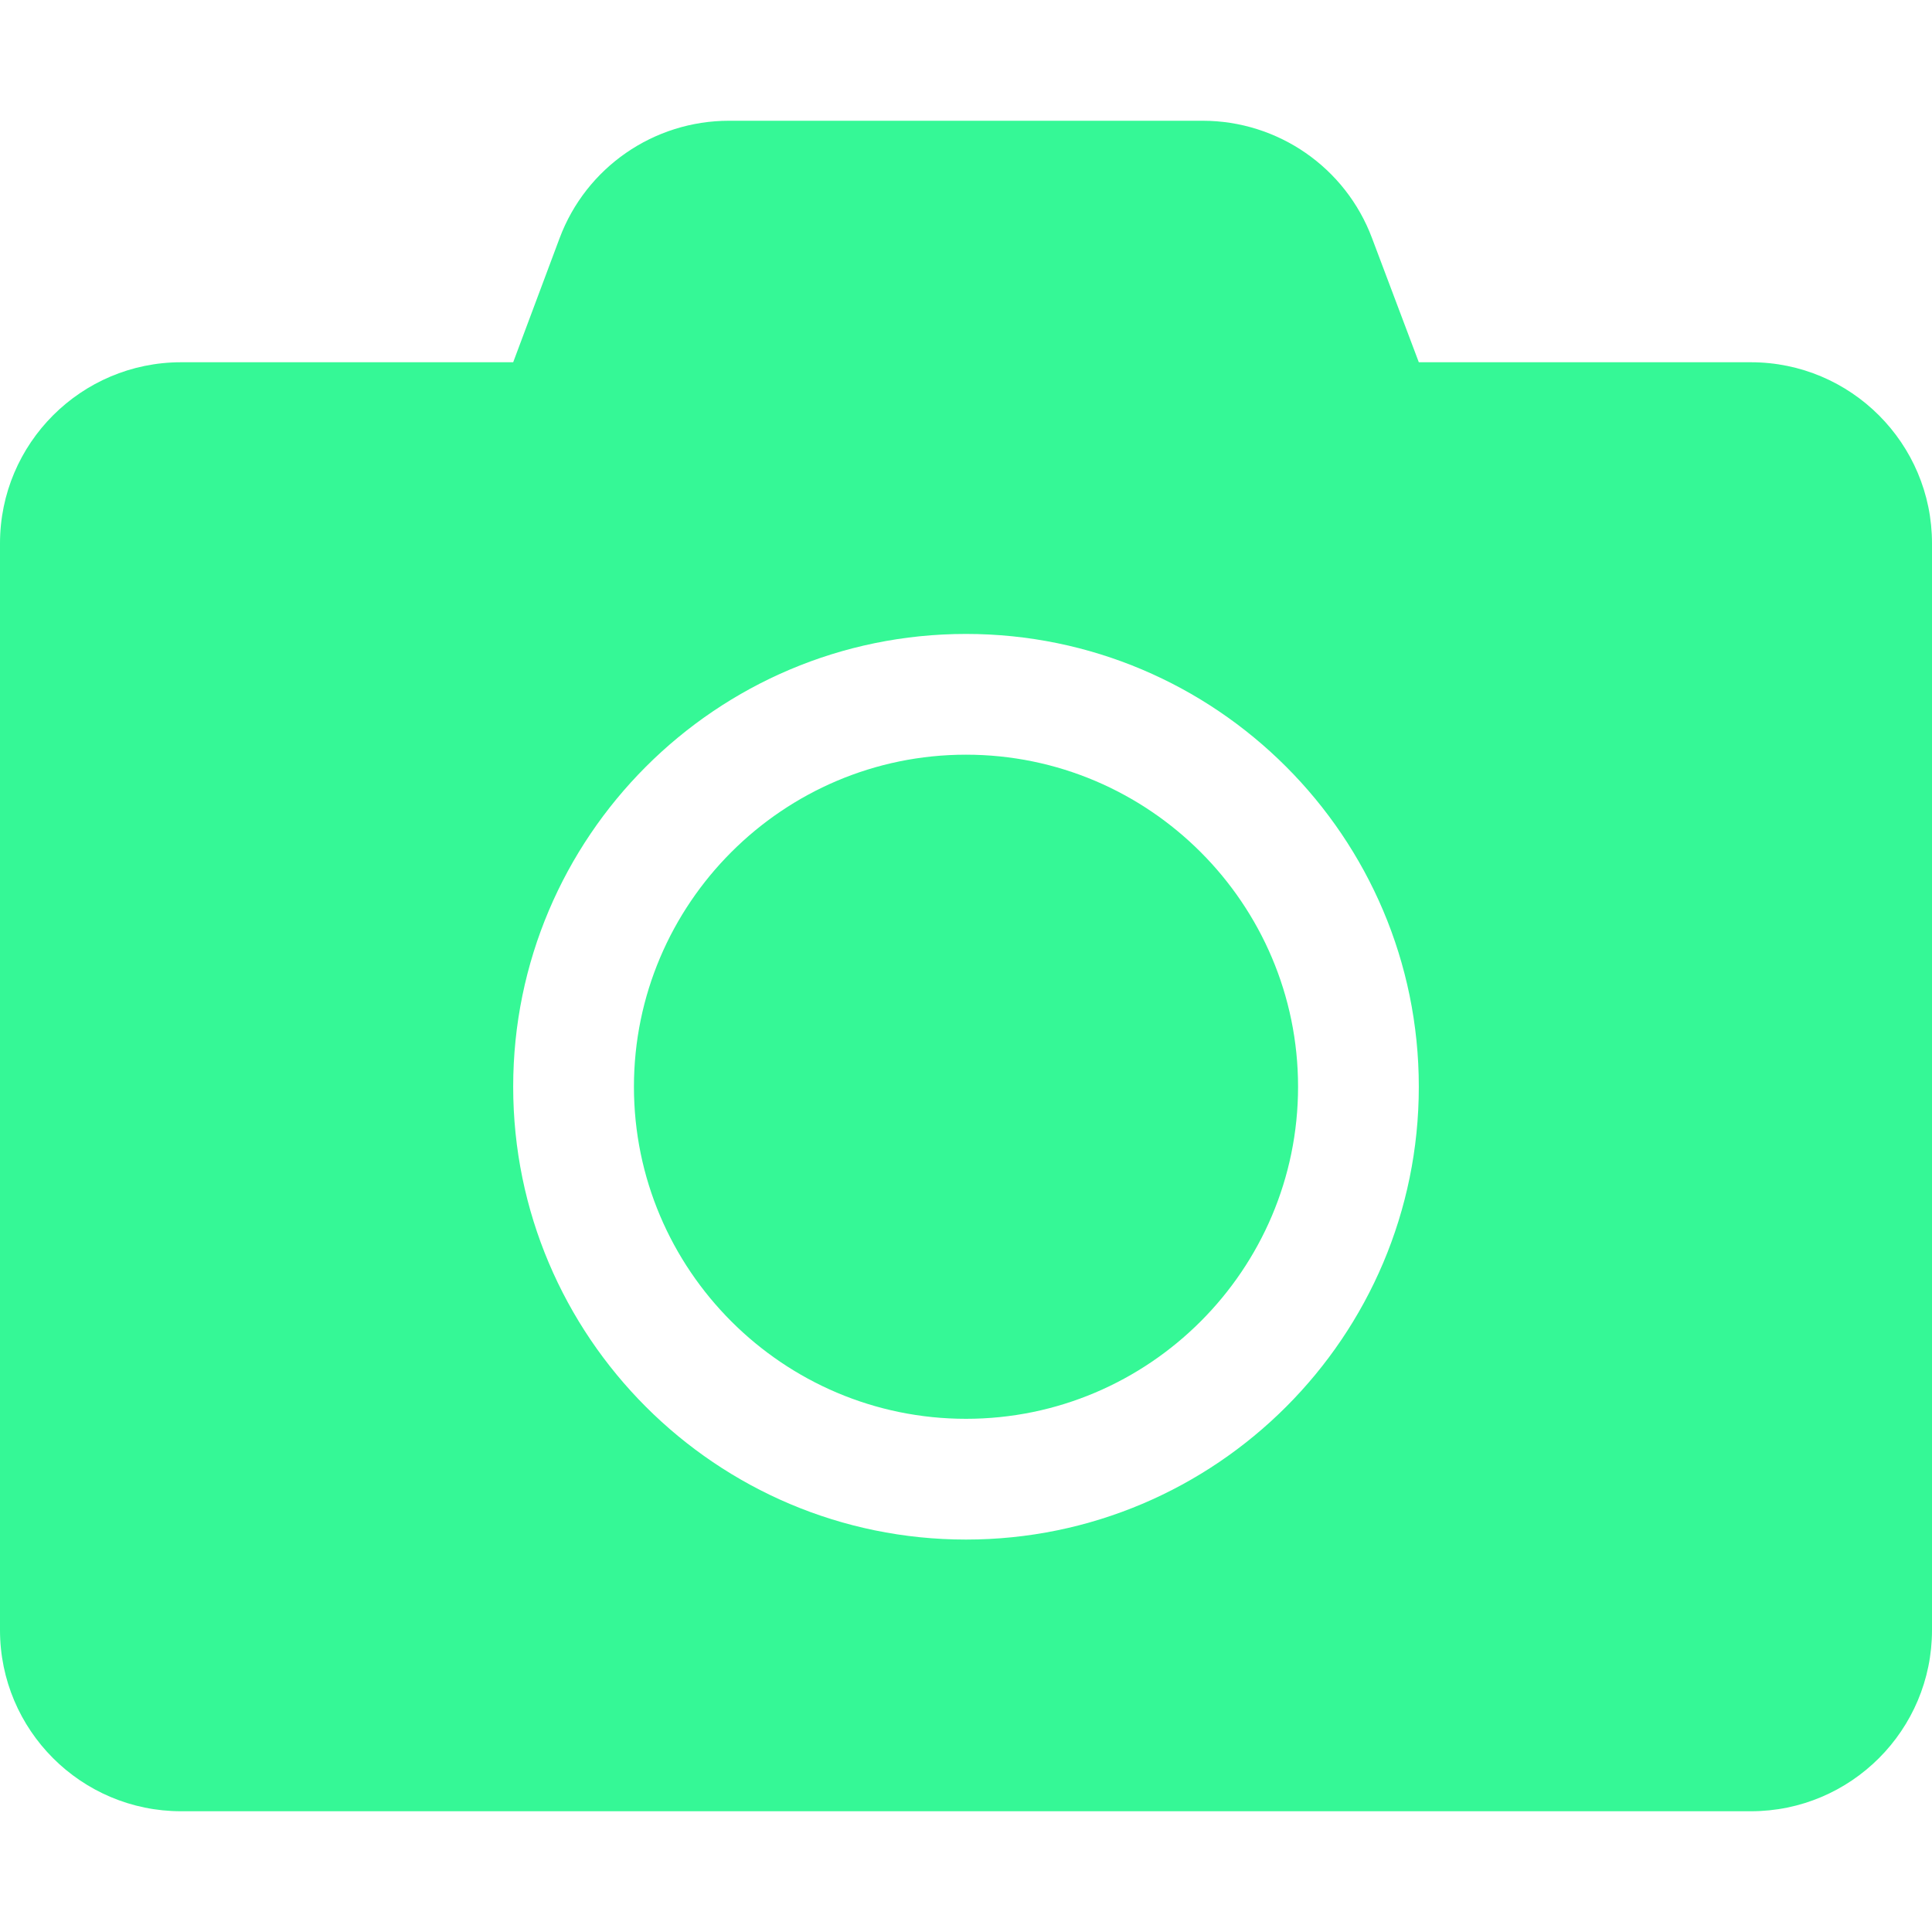
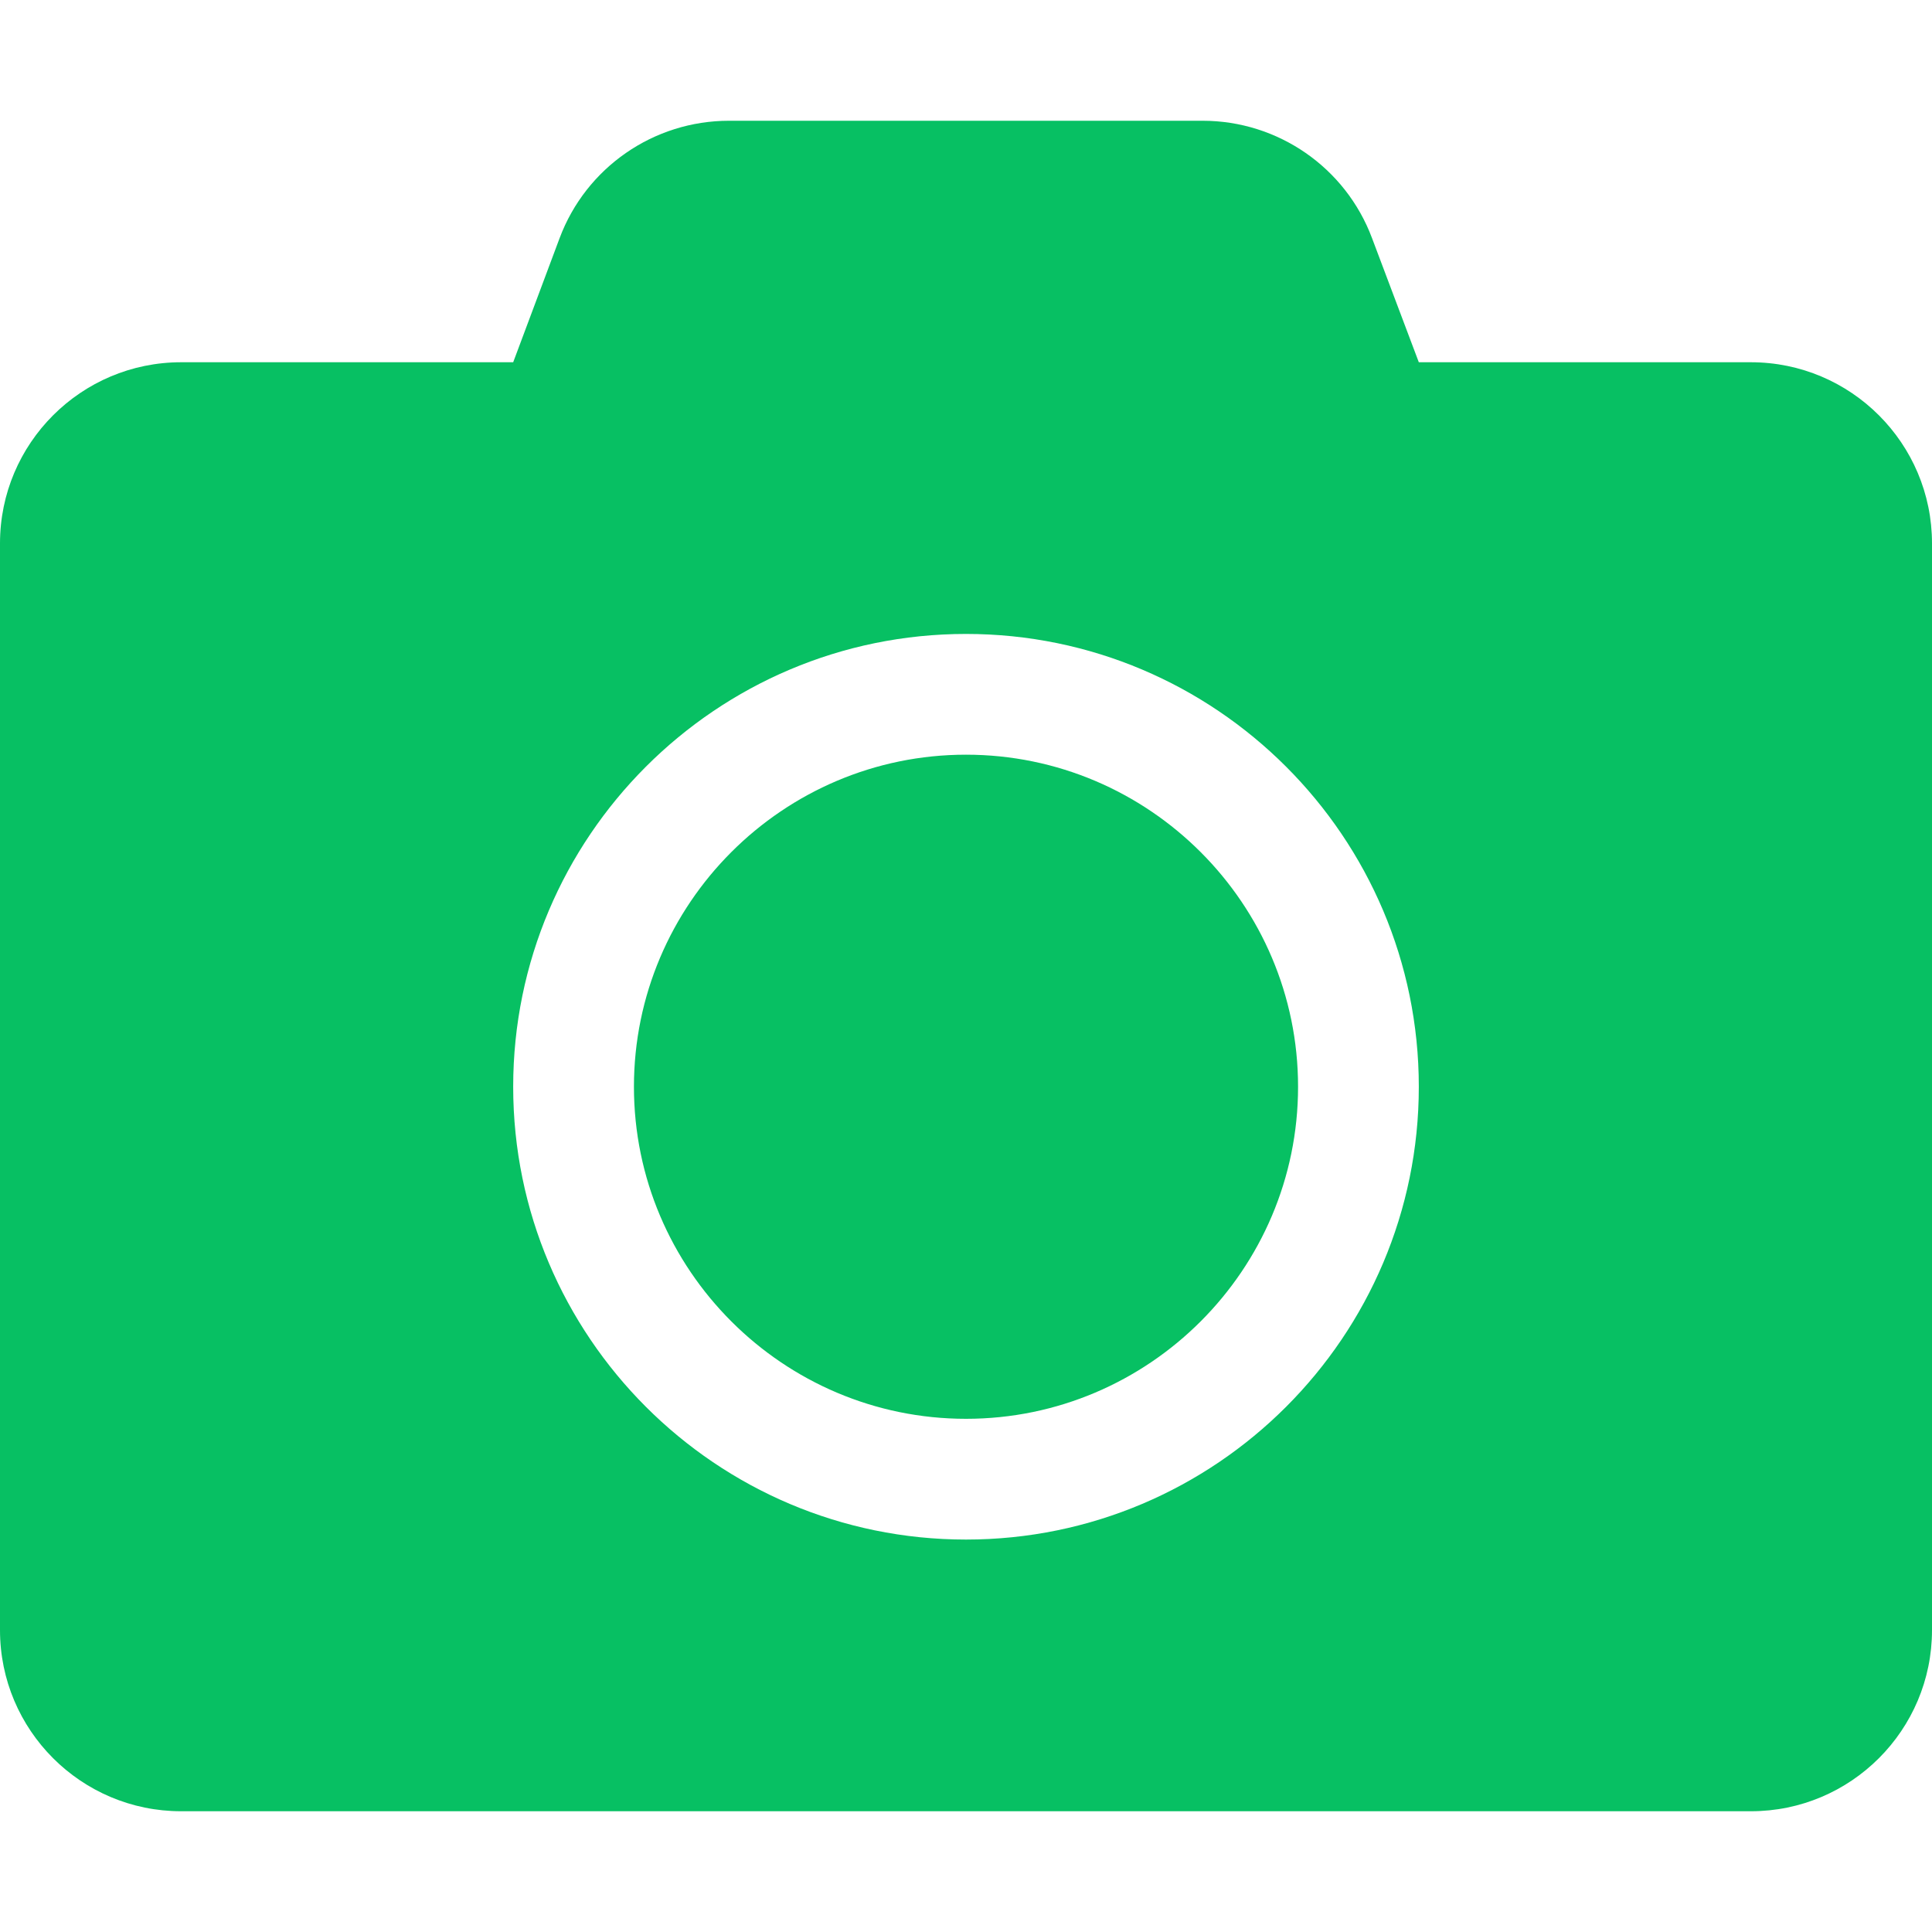
<svg xmlns="http://www.w3.org/2000/svg" width="64" height="64" viewBox="0 0 64 64" fill="none">
-   <path d="M64 18V54C64 57.312 61.312 60 58 60H6C2.688 60 0 57.312 0 54V18C0 14.688 2.688 12 6 12H17L18.538 7.888C19.413 5.55 21.65 4 24.15 4H39.837C42.337 4 44.575 5.55 45.45 7.888L47 12H58C61.312 12 64 14.688 64 18ZM47 36C47 27.725 40.275 21 32 21C23.725 21 17 27.725 17 36C17 44.275 23.725 51 32 51C40.275 51 47 44.275 47 36ZM43 36C43 42.062 38.062 47 32 47C25.938 47 21 42.062 21 36C21 29.938 25.938 25 32 25C38.062 25 43 29.938 43 36Z" fill="#35F896" />
+   <path d="M64 18V54C64 57.312 61.312 60 58 60H6C2.688 60 0 57.312 0 54V18C0 14.688 2.688 12 6 12H17L18.538 7.888C19.413 5.55 21.65 4 24.15 4H39.837C42.337 4 44.575 5.55 45.45 7.888L47 12H58C61.312 12 64 14.688 64 18ZM47 36C47 27.725 40.275 21 32 21C23.725 21 17 27.725 17 36C17 44.275 23.725 51 32 51C40.275 51 47 44.275 47 36ZM43 36C43 42.062 38.062 47 32 47C25.938 47 21 42.062 21 36C21 29.938 25.938 25 32 25C38.062 25 43 29.938 43 36Z" fill="#07C063" />
</svg>
